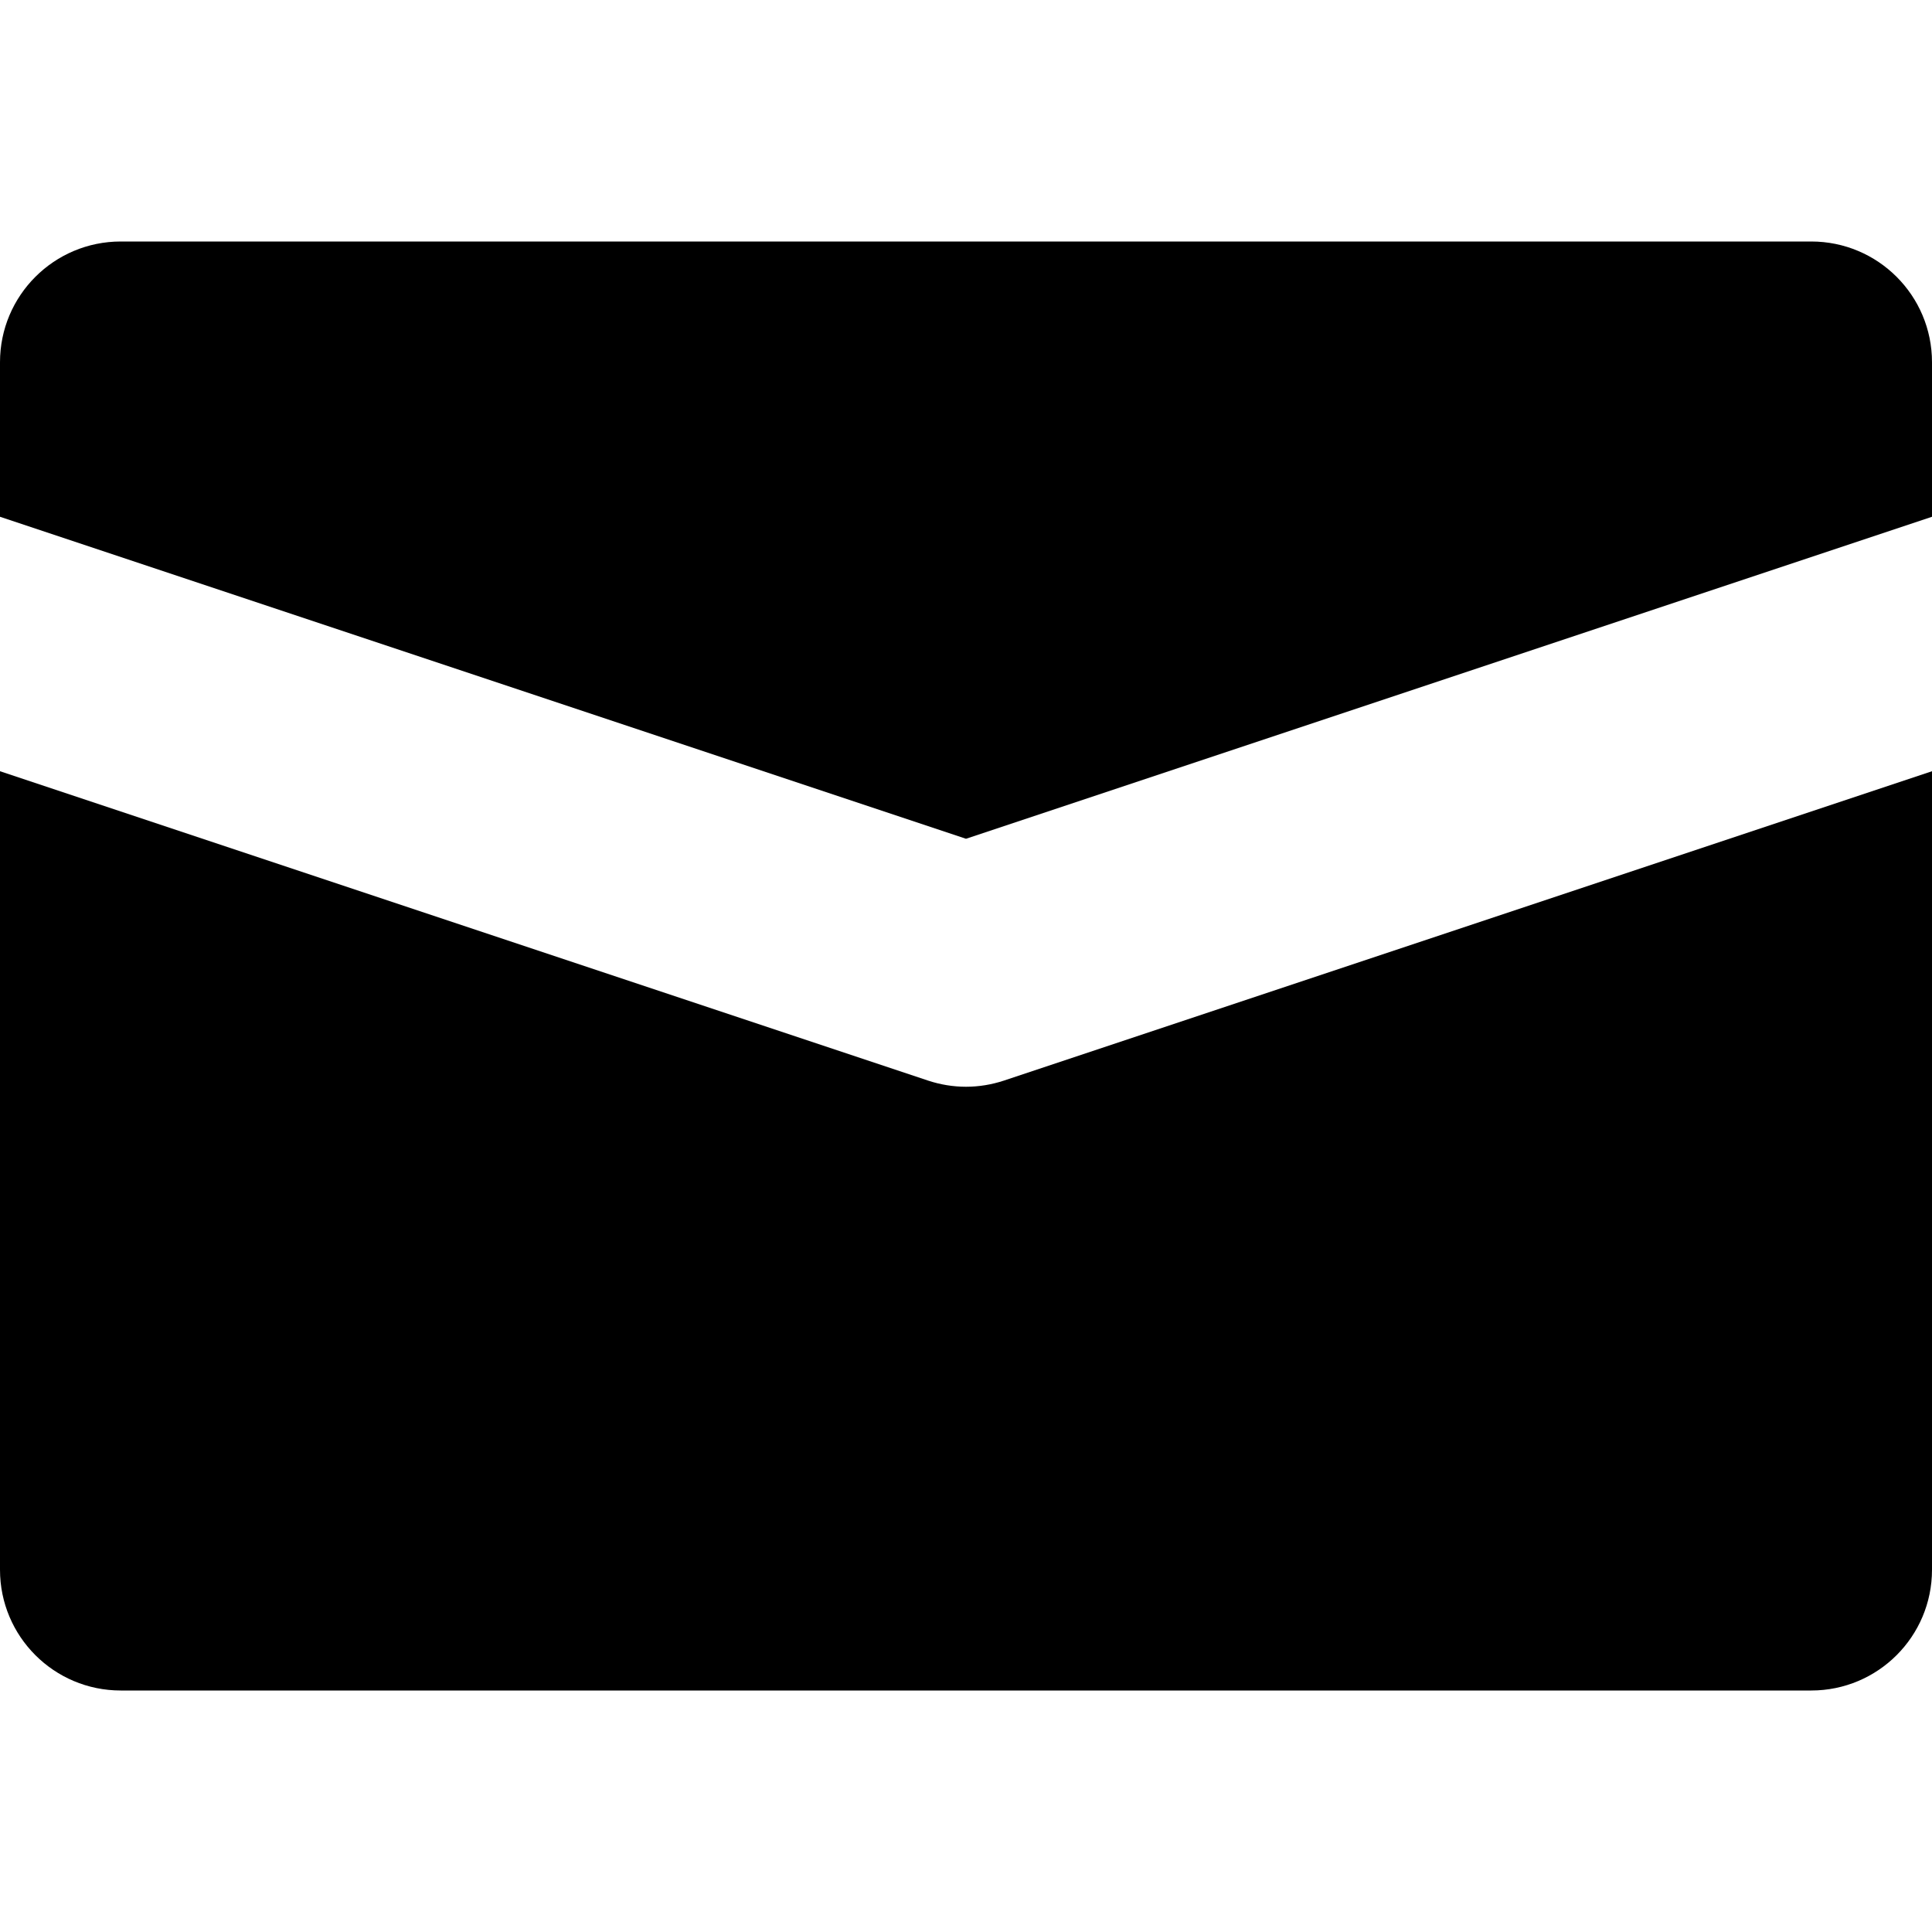
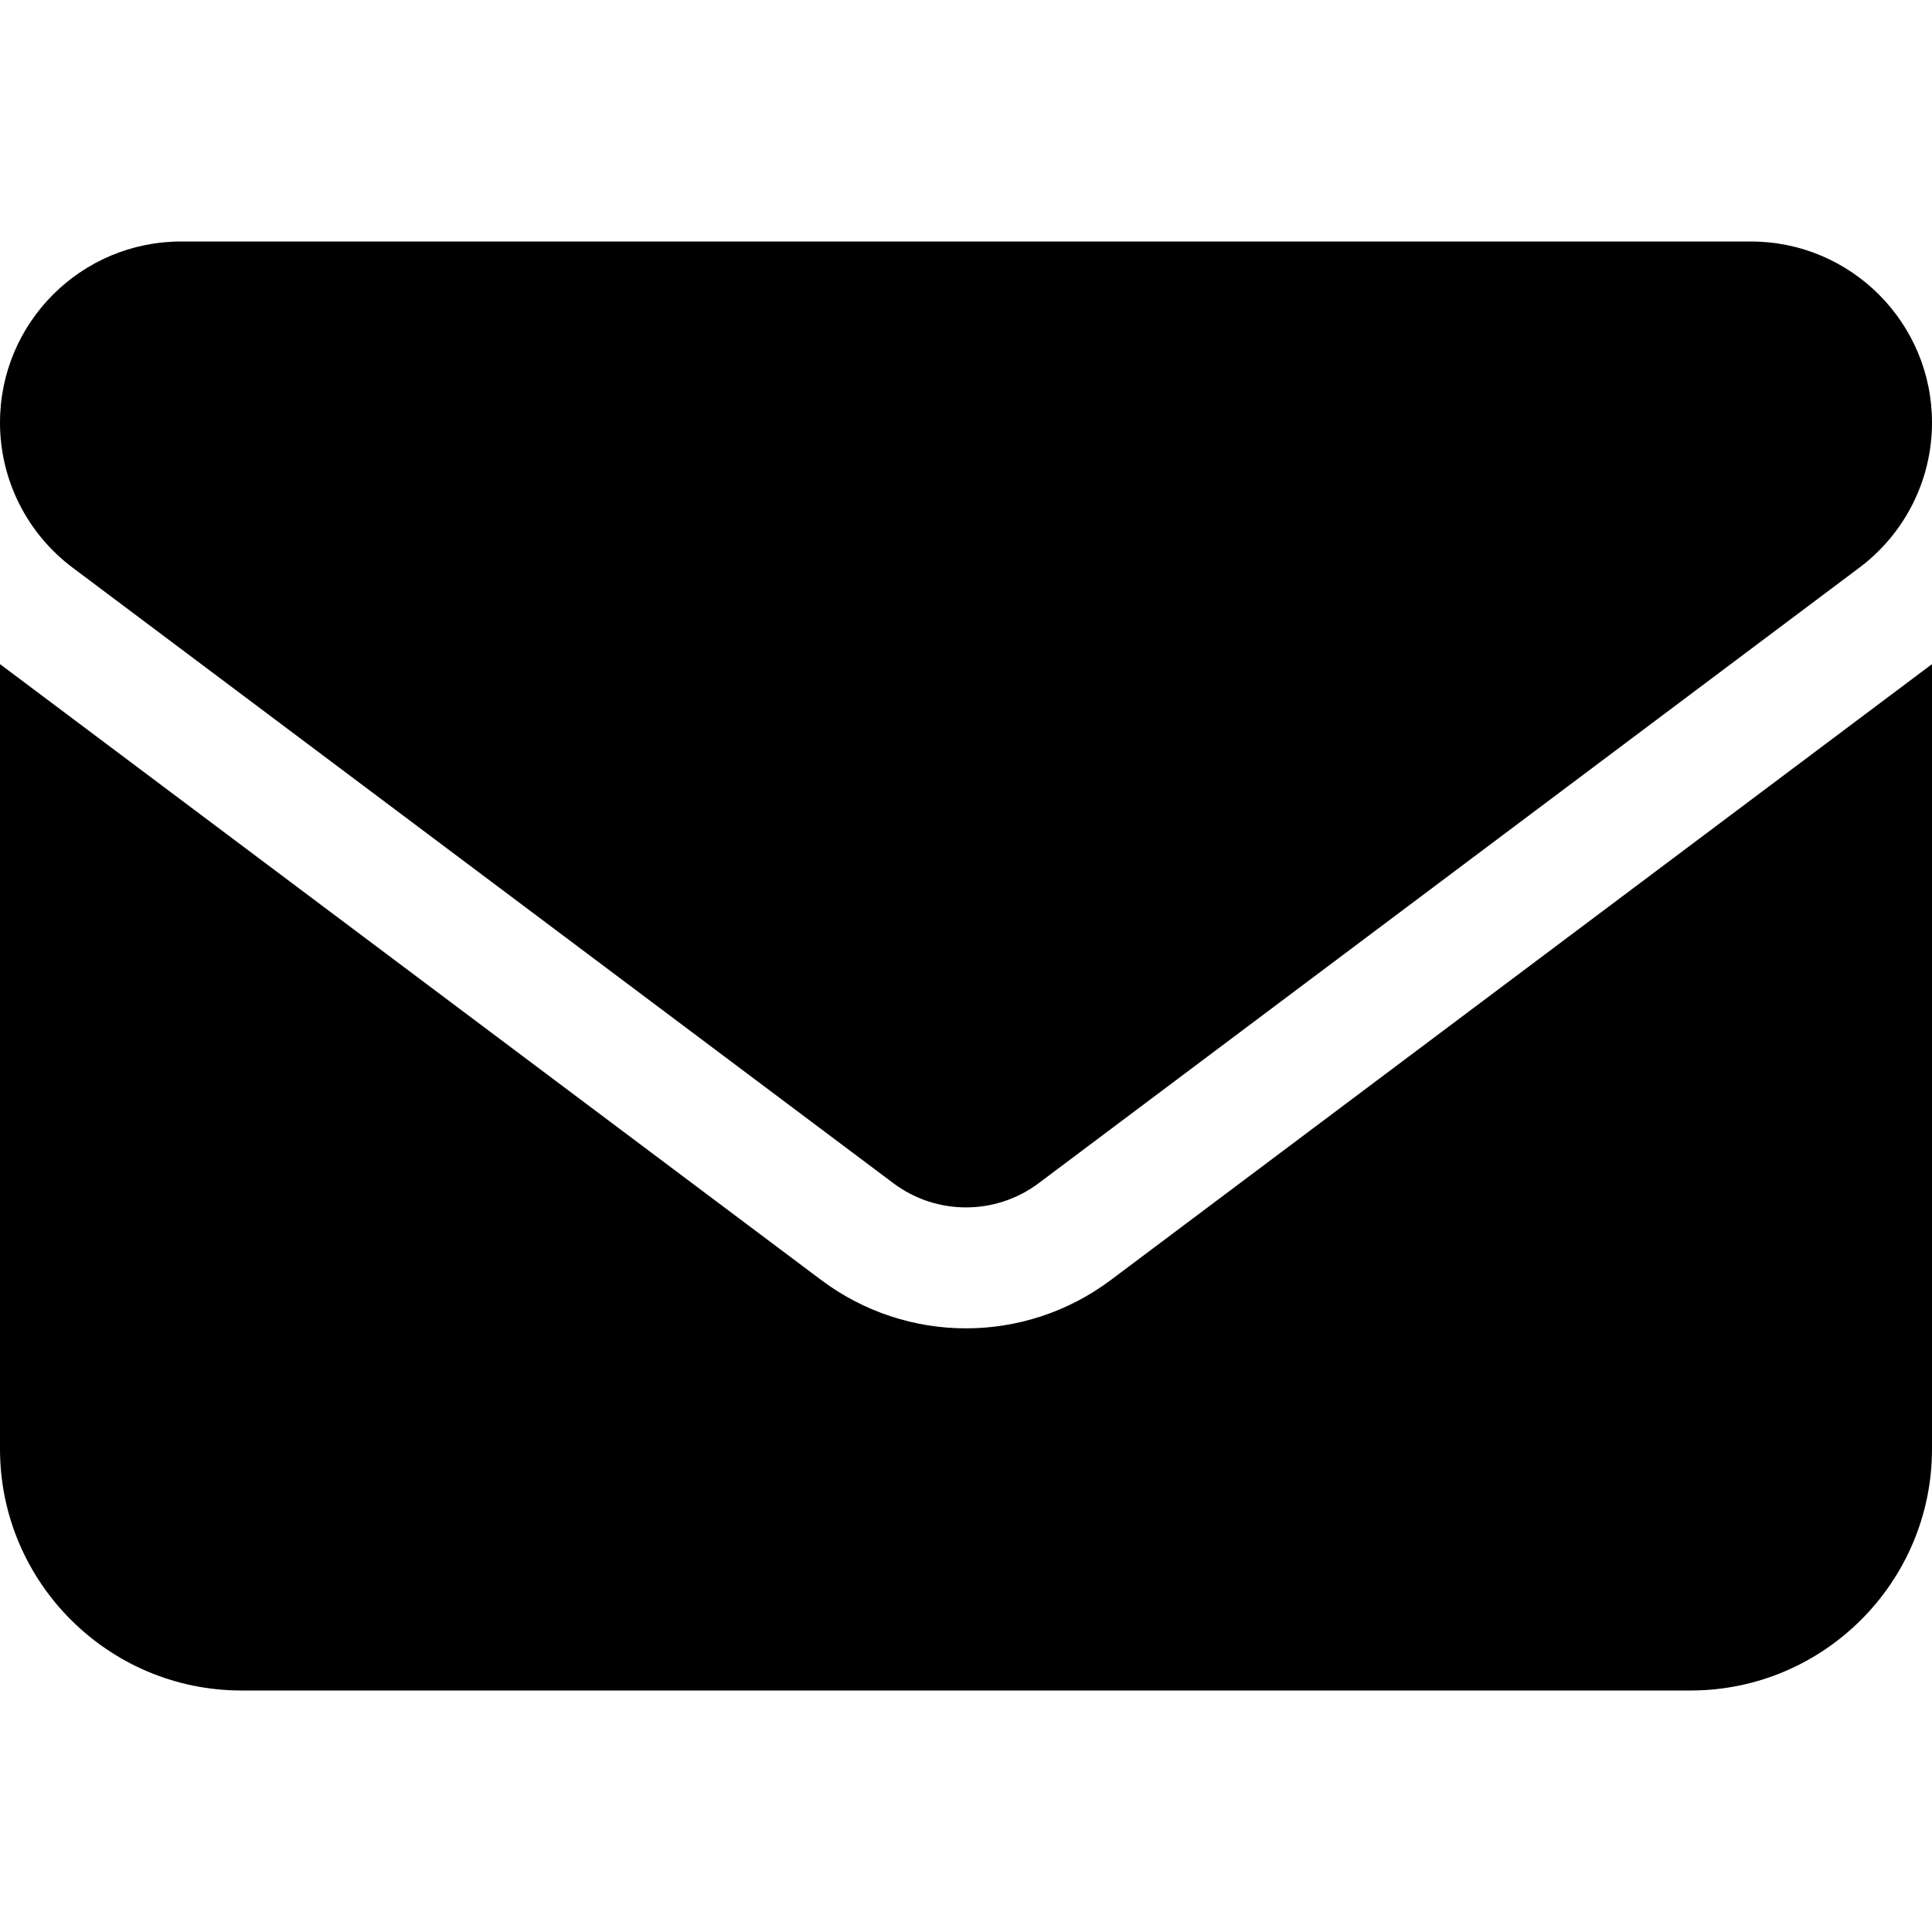
- <svg xmlns="http://www.w3.org/2000/svg" version="1.1" id="Capa_1" x="0px" y="0px" viewBox="0 0 512 512" style="enable-background:new 0 0 512 512;" xml:space="preserve">
-   <g>
-     <path d="M256,222.281l256-85.334V96c0-17.688-14.328-32-32-32H32C14.328,64,0,78.313,0,96v40.947L256,222.281z" />
-     <path d="M266.125,286.344C262.828,287.438,259.422,288,256,288s-6.828-0.563-10.125-1.656L0,204.385V416c0,17.688,14.328,32,32,32   h448c17.672,0,32-14.313,32-32V204.385L266.125,286.344z" />
-   </g>
-   <g>
- </g>
-   <g>
- </g>
-   <g>
- </g>
-   <g>
- </g>
-   <g>
- </g>
-   <g>
- </g>
-   <g>
- </g>
-   <g>
- </g>
-   <g>
- </g>
-   <g>
- </g>
-   <g>
- </g>
-   <g>
- </g>
-   <g>
- </g>
-   <g>
- </g>
-   <g>
- </g>
+ <svg xmlns="http://www.w3.org/2000/svg" viewBox="0 0 512 512">
+   <path d="M48 64C21.5 64 0 85.5 0 112c0 15.1 7.1 29.3 19.2 38.4L236.8 313.6c11.4 8.5 27 8.5 38.4 0L492.8 150.4c12.1-9.1 19.2-23.3 19.2-38.4c0-26.5-21.5-48-48-48H48zM0 176V384c0 35.3 28.7 64 64 64H448c35.3 0 64-28.7 64-64V176L294.4 339.2c-22.8 17.1-54 17.1-76.8 0L0 176z" />
</svg>
